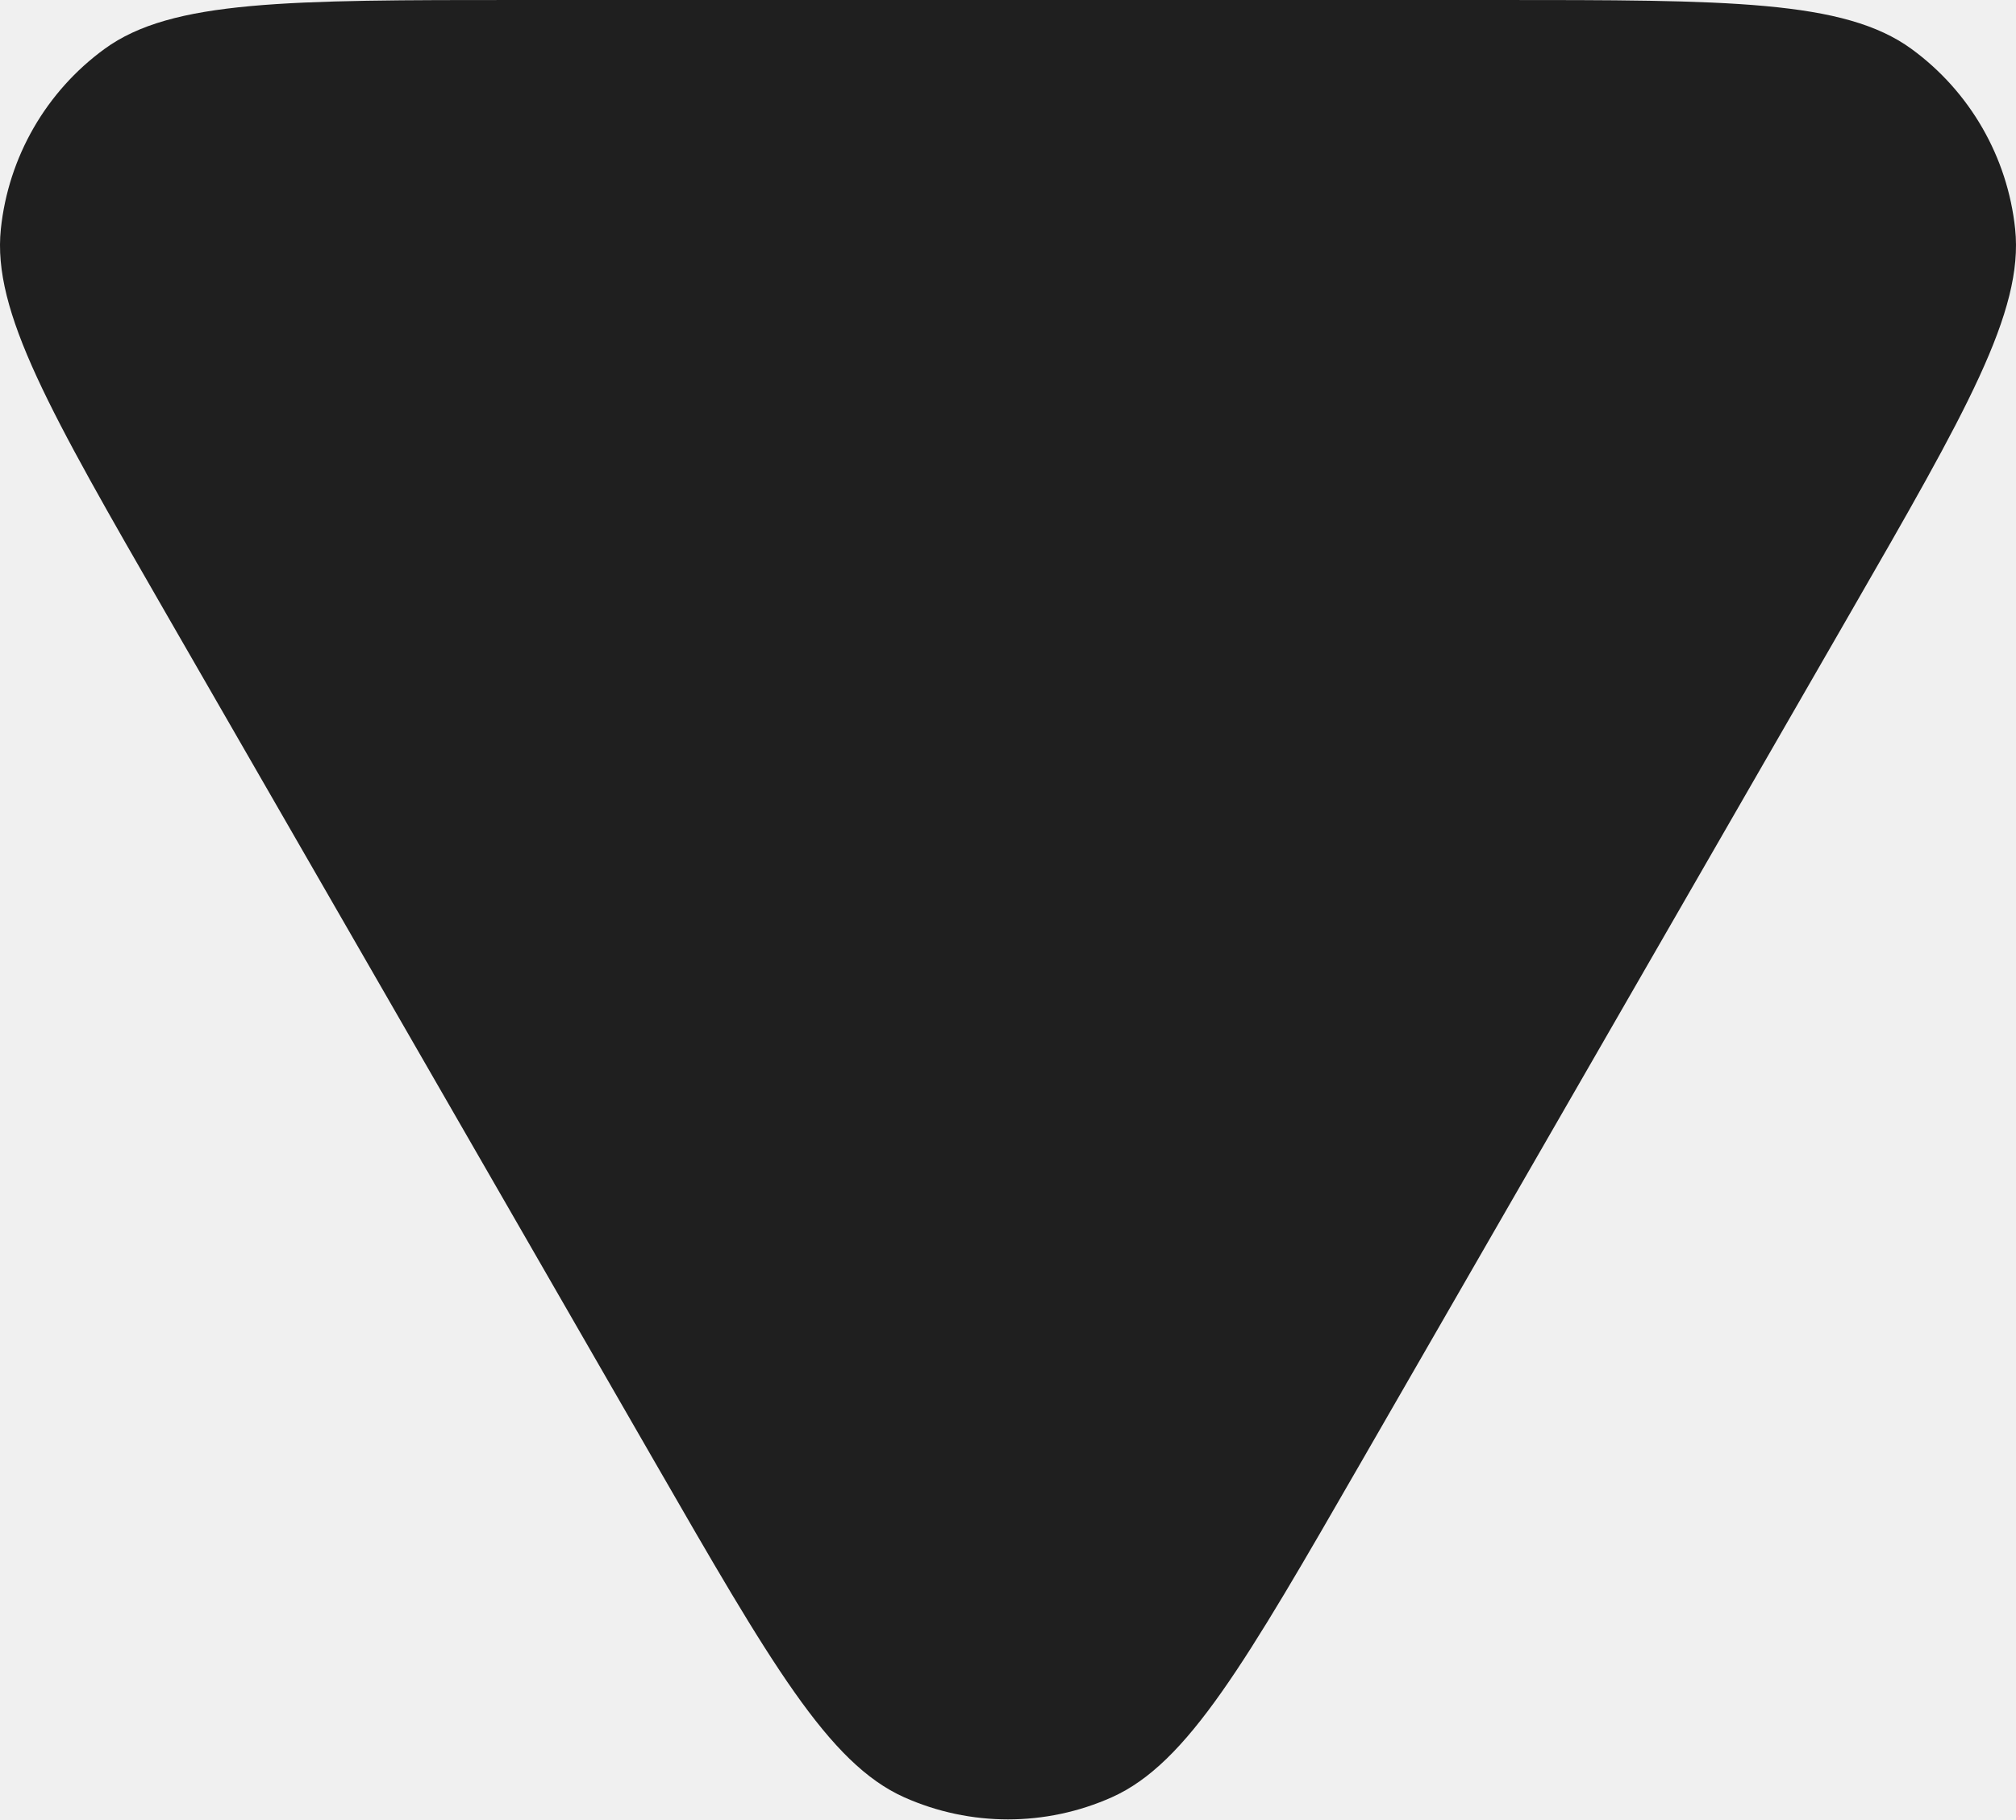
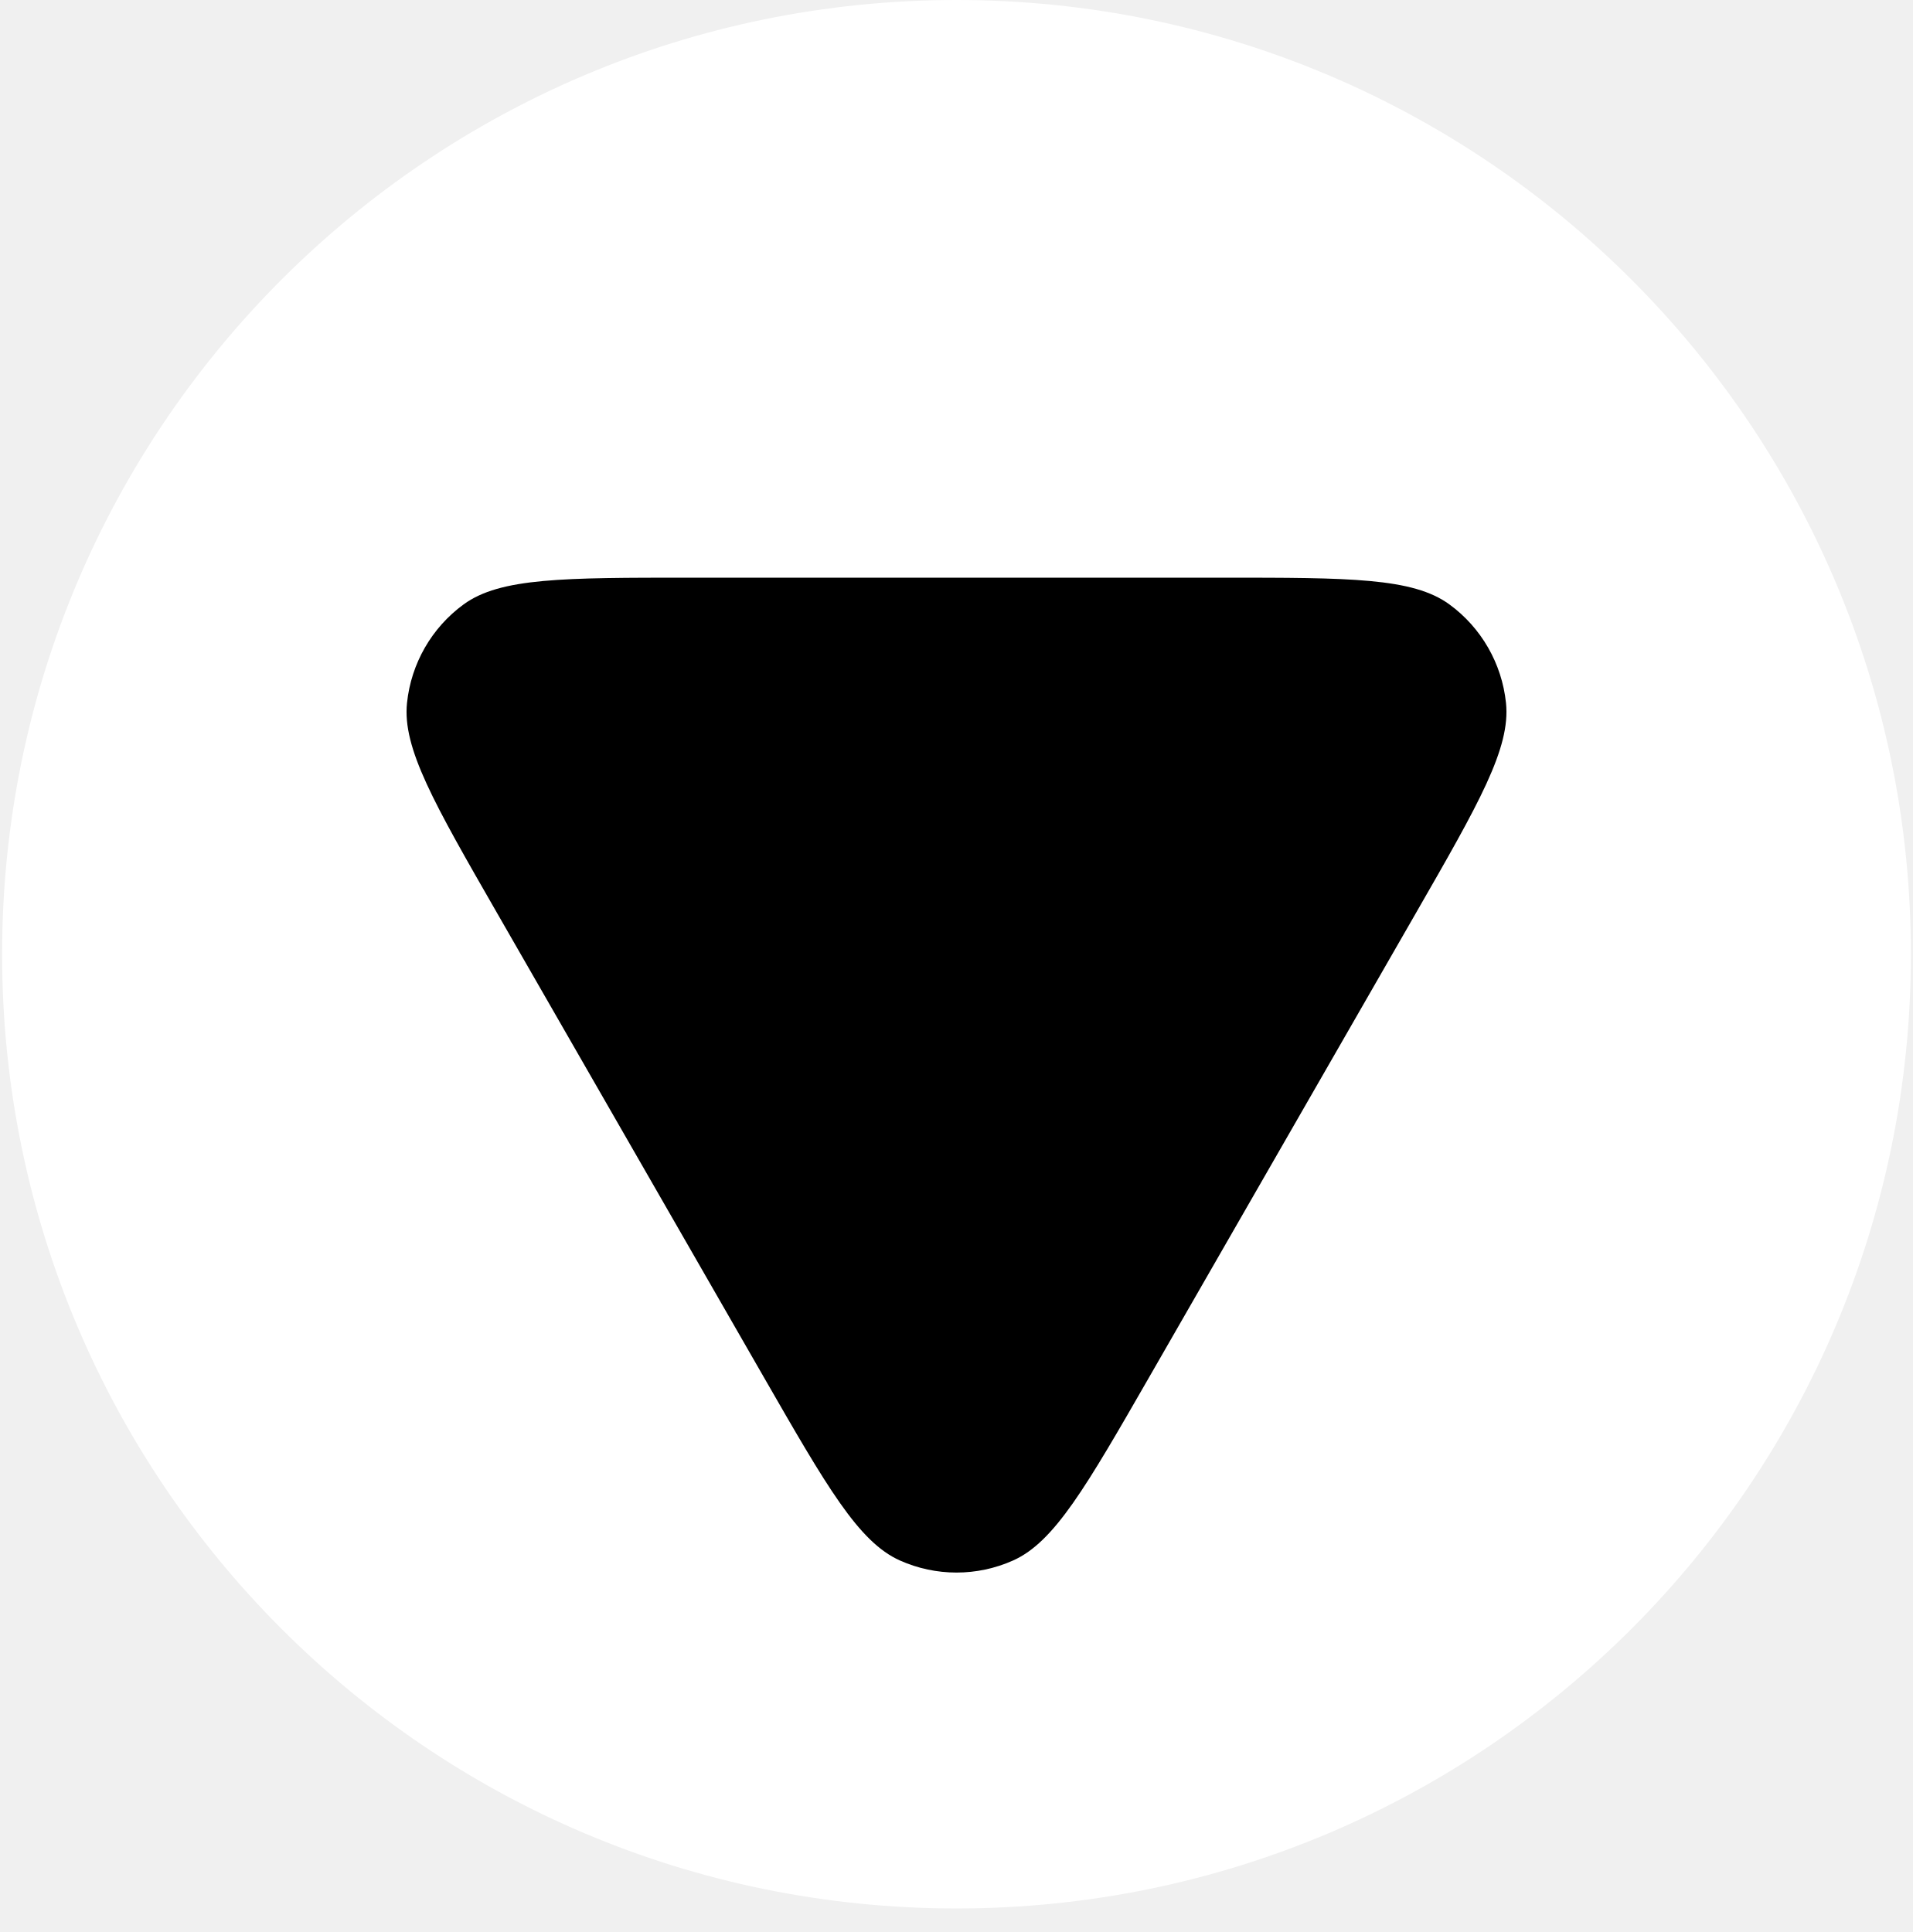
- <svg xmlns="http://www.w3.org/2000/svg" width="400" height="361" viewBox="0 0 400 361" fill="none">
-   <path d="M270.155 289.953C247.133 329.922 235.622 349.906 220.593 356.613C207.485 362.462 192.515 362.462 179.407 356.613C164.378 349.906 152.867 329.922 129.845 289.953L32.982 121.794C9.96 81.826 -1.551 61.842 0.168 45.443C1.668 31.14 9.153 18.146 20.761 9.692C34.07 -3.19906e-05 57.093 -2.99779e-05 103.138 -2.59525e-05L296.862 -9.01659e-06C342.907 -4.99121e-06 365.93 -2.97852e-06 379.239 9.692C390.847 18.146 398.332 31.14 399.832 45.443C401.552 61.842 390.04 81.826 367.018 121.794L270.155 289.953Z" fill="#1F1F1F" />
+ <svg xmlns="http://www.w3.org/2000/svg" width="792" height="800" viewBox="0 0 792 800" fill="none">
+   <circle cx="396" cy="395.127" r="395.127" fill="white" />
+   <path d="M475.867 570.087C449.658 615.697 436.553 638.503 419.444 646.156C404.521 652.832 387.479 652.832 372.556 646.156C355.447 638.503 342.343 615.697 316.133 570.087L205.862 378.19C179.653 332.579 166.548 309.774 168.506 291.061C170.213 274.738 178.734 259.91 191.95 250.263C207.101 239.203 233.31 239.203 285.729 239.203L506.271 239.203C558.69 239.203 584.899 239.203 600.05 250.263C613.266 259.91 621.787 274.738 623.494 291.061C625.452 309.774 612.347 332.579 586.138 378.19L475.867 570.087Z" fill="black" />
</svg>
